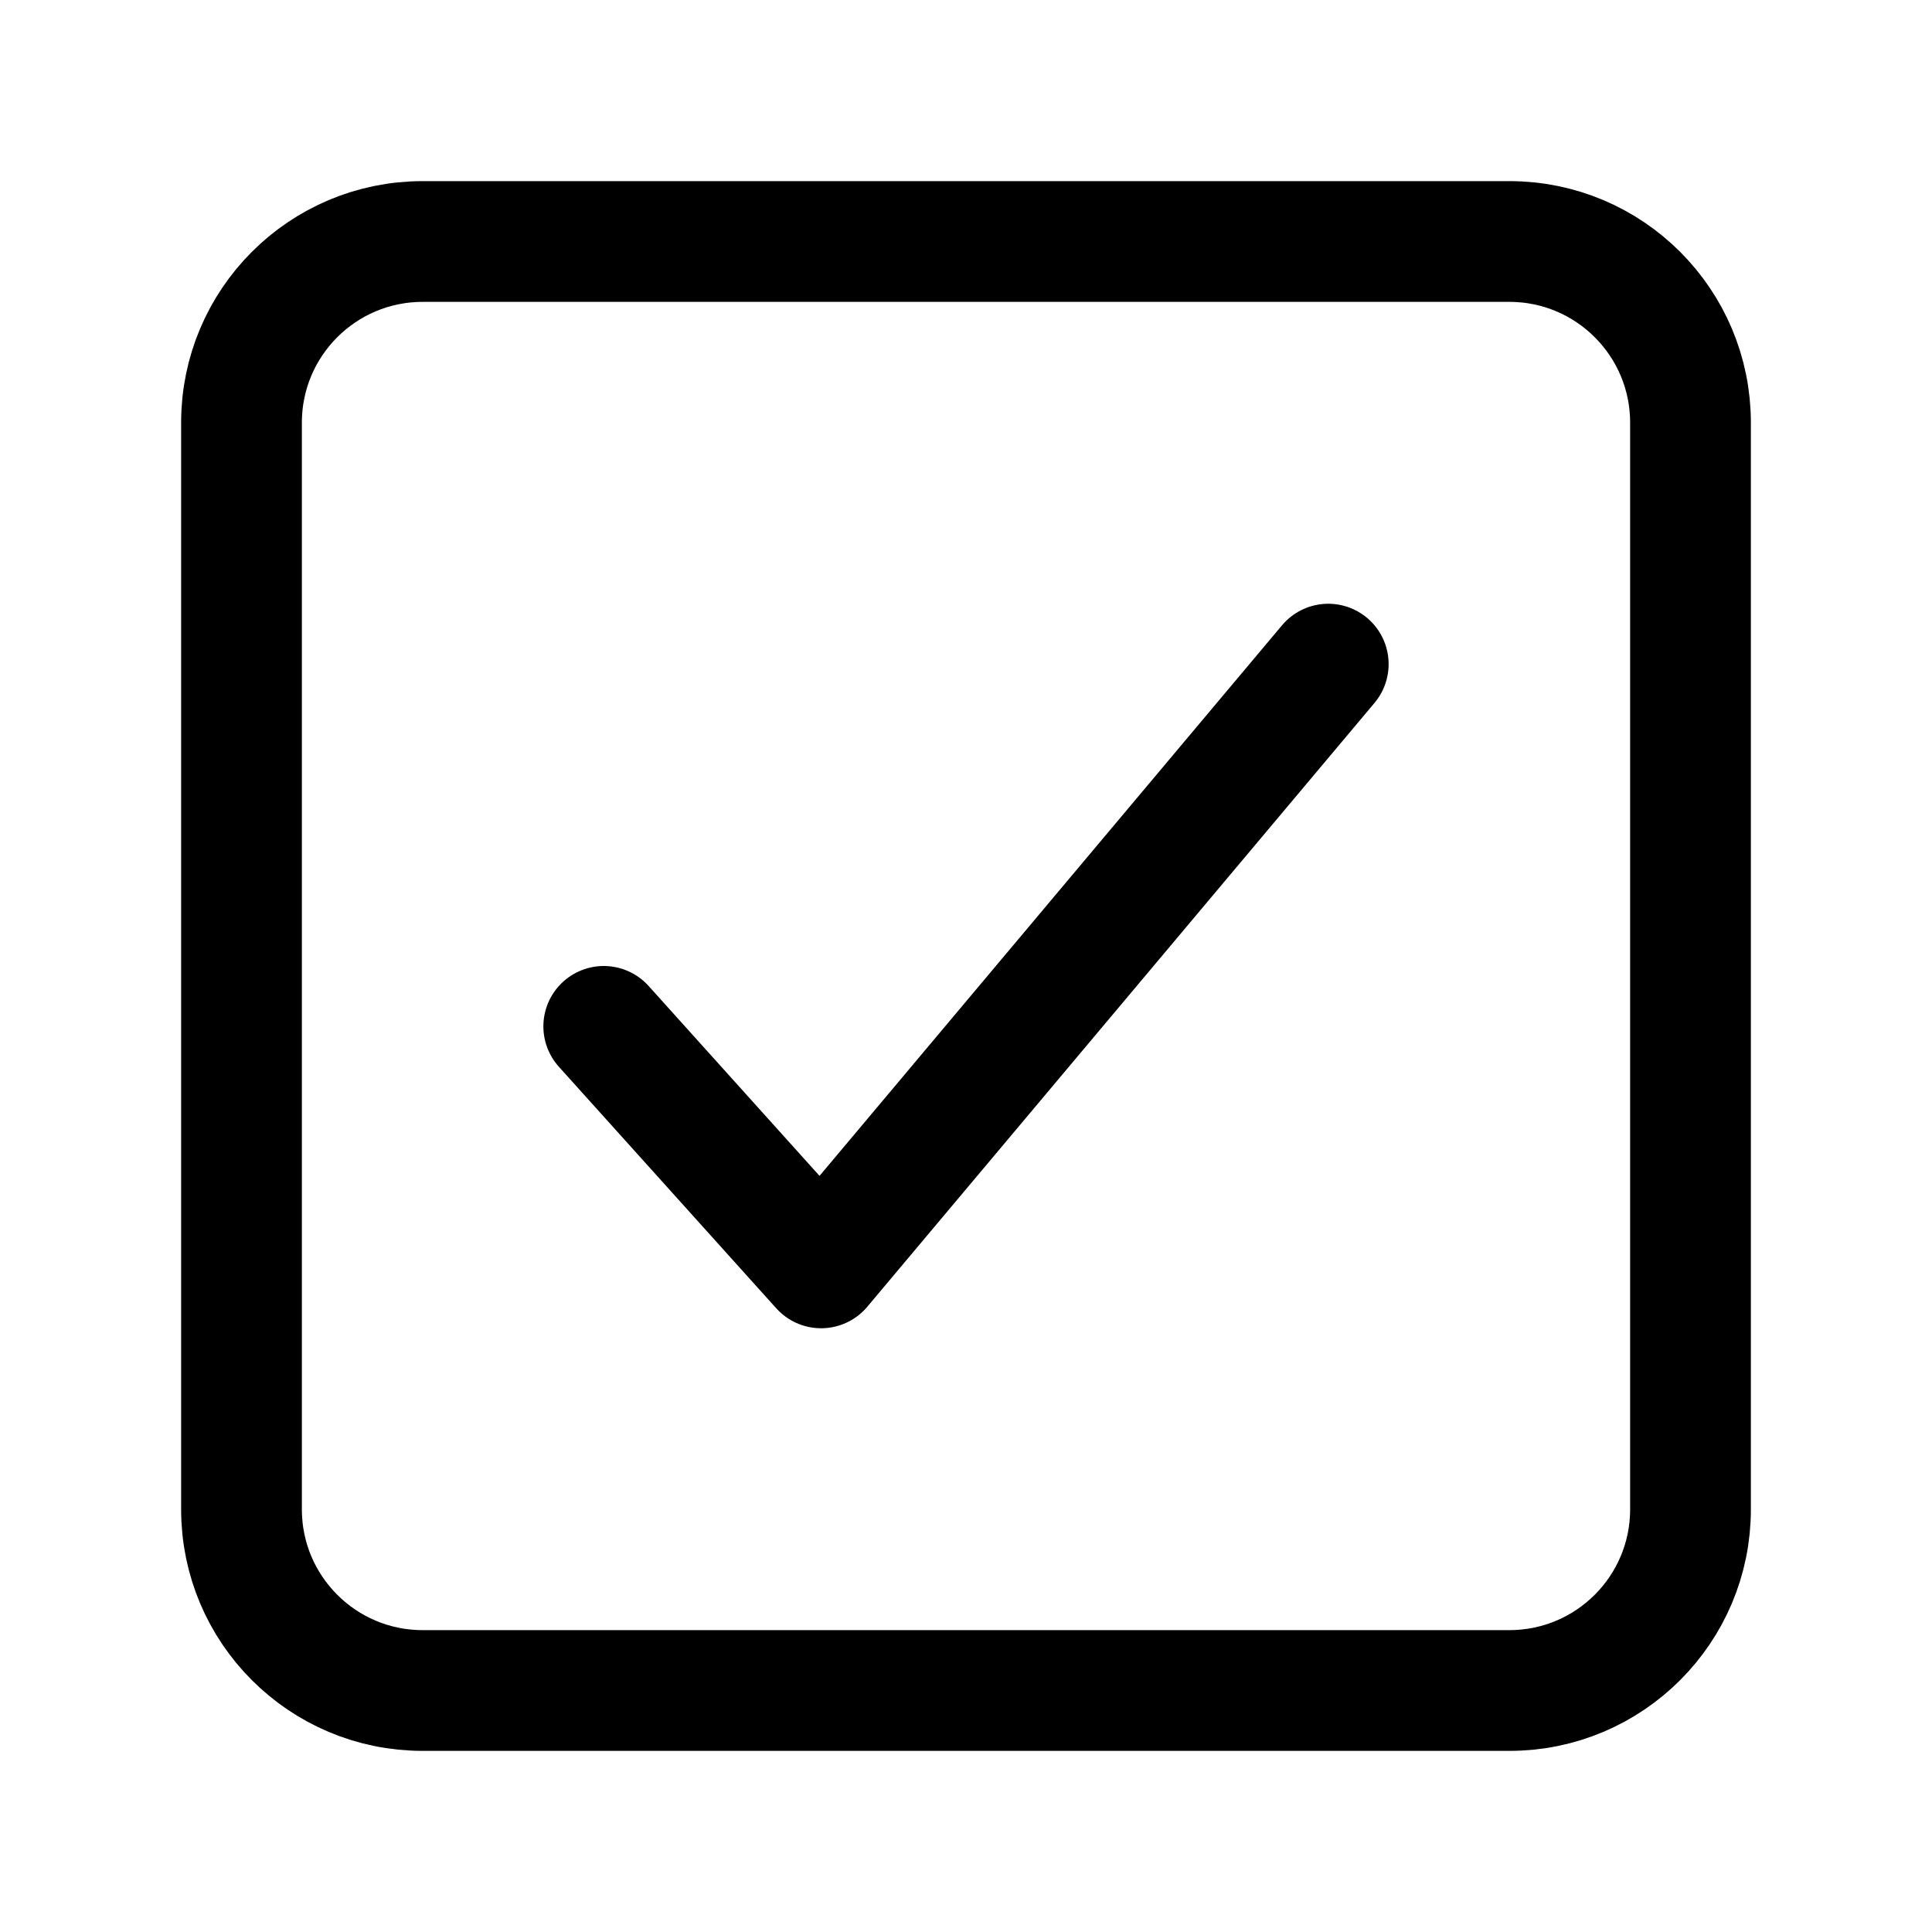
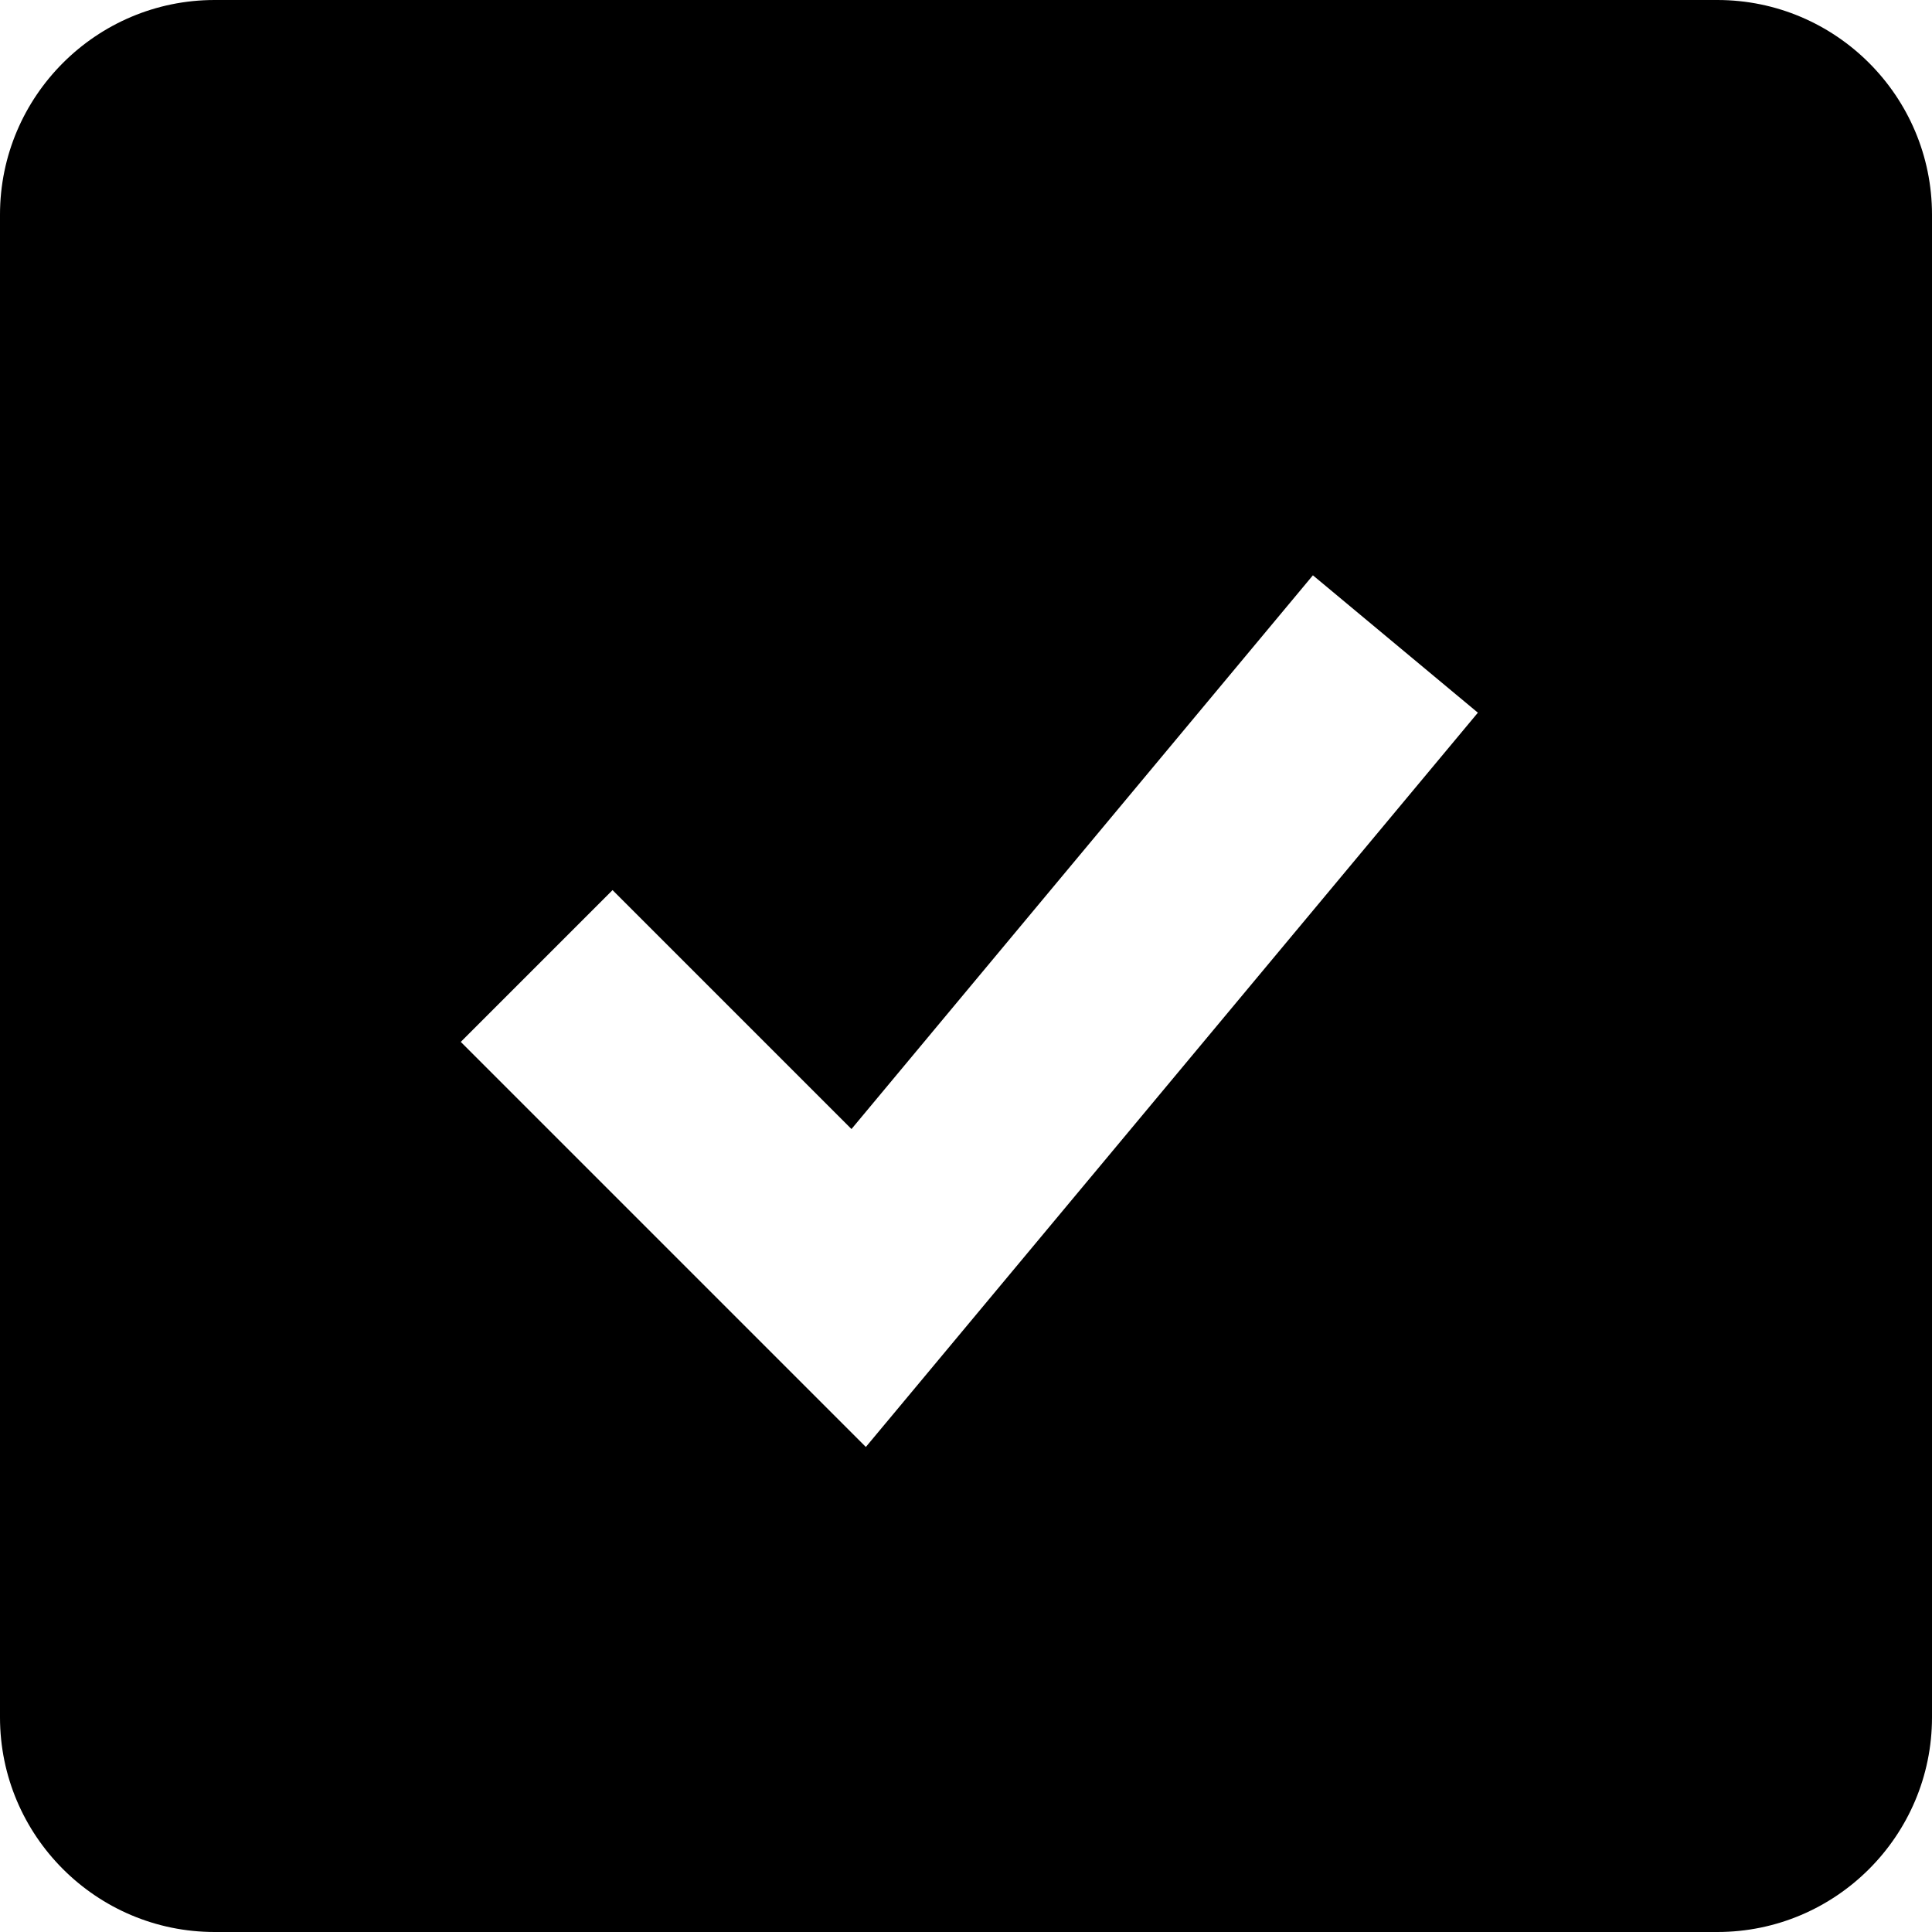
- <svg xmlns="http://www.w3.org/2000/svg" class="ionicon" viewBox="0 0 512 512">
-   <path fill="none" stroke="currentColor" stroke-linecap="round" stroke-linejoin="round" stroke-width="32" d="M352 176L217.6 336 160 272" />
-   <rect x="64" y="64" width="384" height="384" rx="48" ry="48" fill="none" stroke="currentColor" stroke-linejoin="round" stroke-width="32" />
+ <svg xmlns="http://www.w3.org/2000/svg" width="100%" height="100%" viewBox="0 0 512 512" version="1.1" xml:space="preserve">
+   <path d="M455.111,0l-398.222,0c-31.374,0 -56.889,25.515 -56.889,56.889l0,398.222c0,31.374 25.515,56.889 56.889,56.889l398.222,0c31.374,0 56.889,-25.515 56.889,-56.889l0,-398.222c0,-31.374 -25.515,-56.889 -56.889,-56.889Zm-225.65,383.46l-107.349,-107.35l40.22,-40.22l63.318,63.317l122.282,-146.745l43.72,36.409l-162.191,194.589Z" />
</svg>
